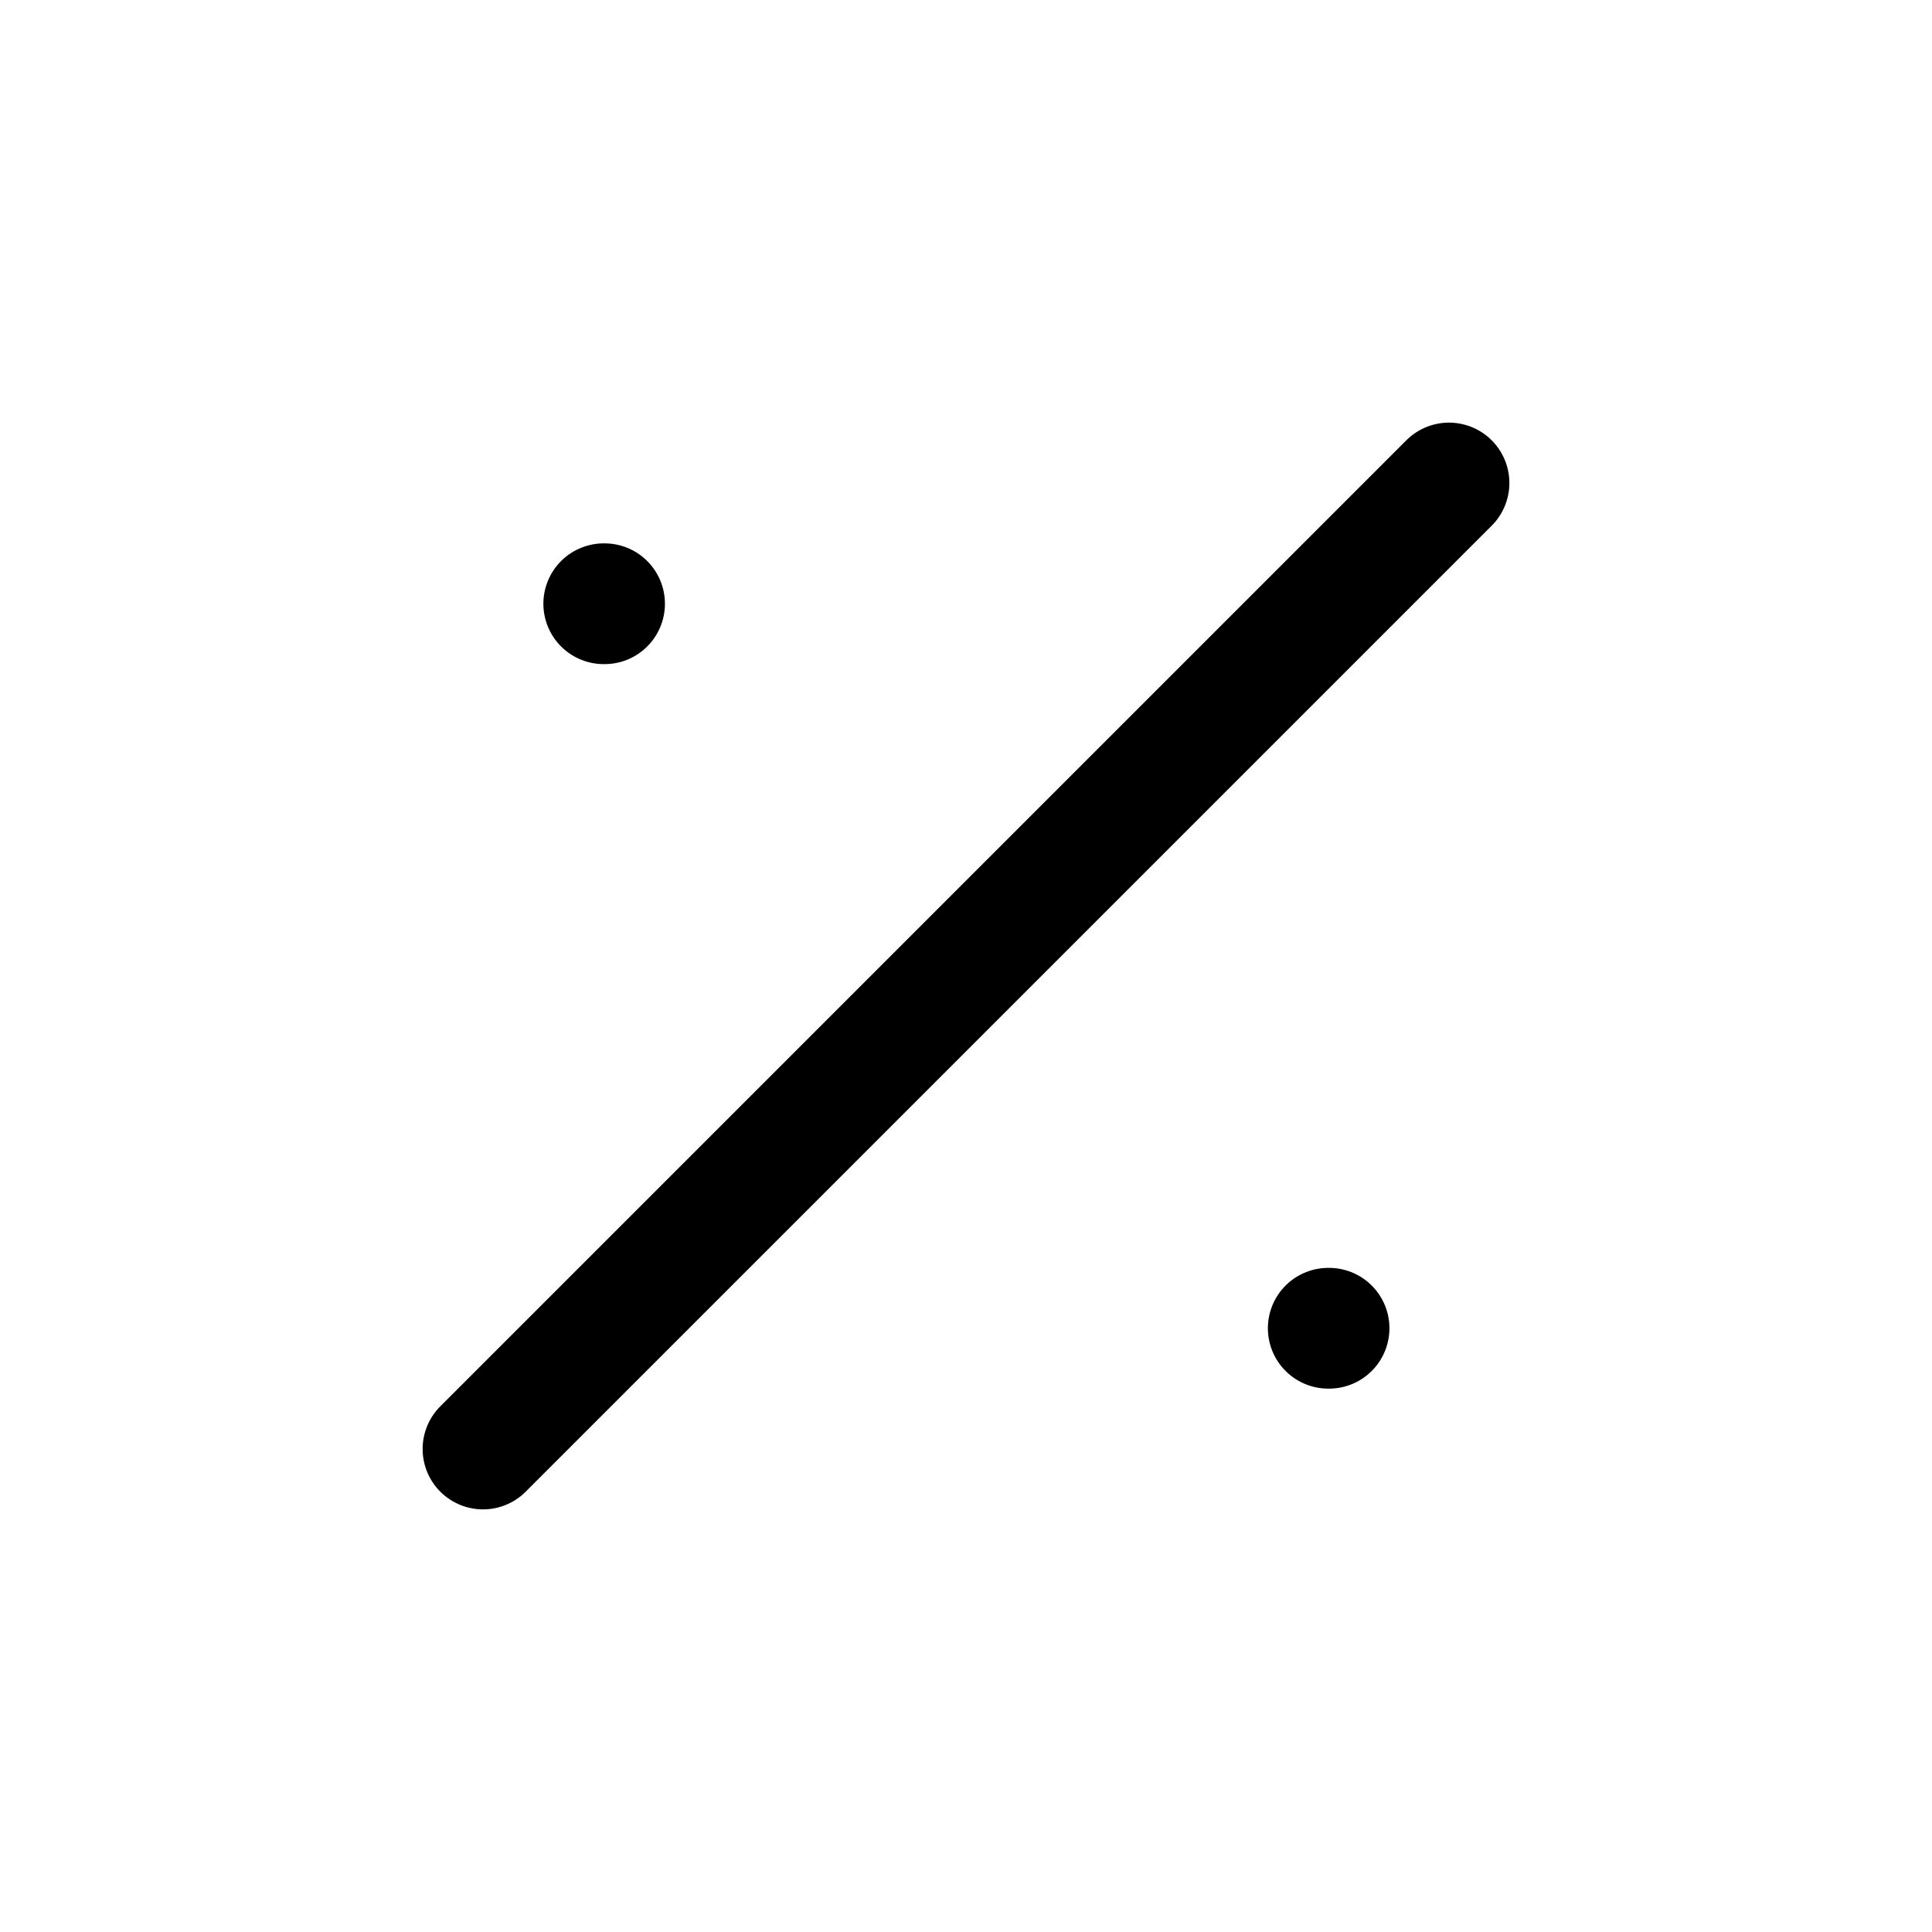
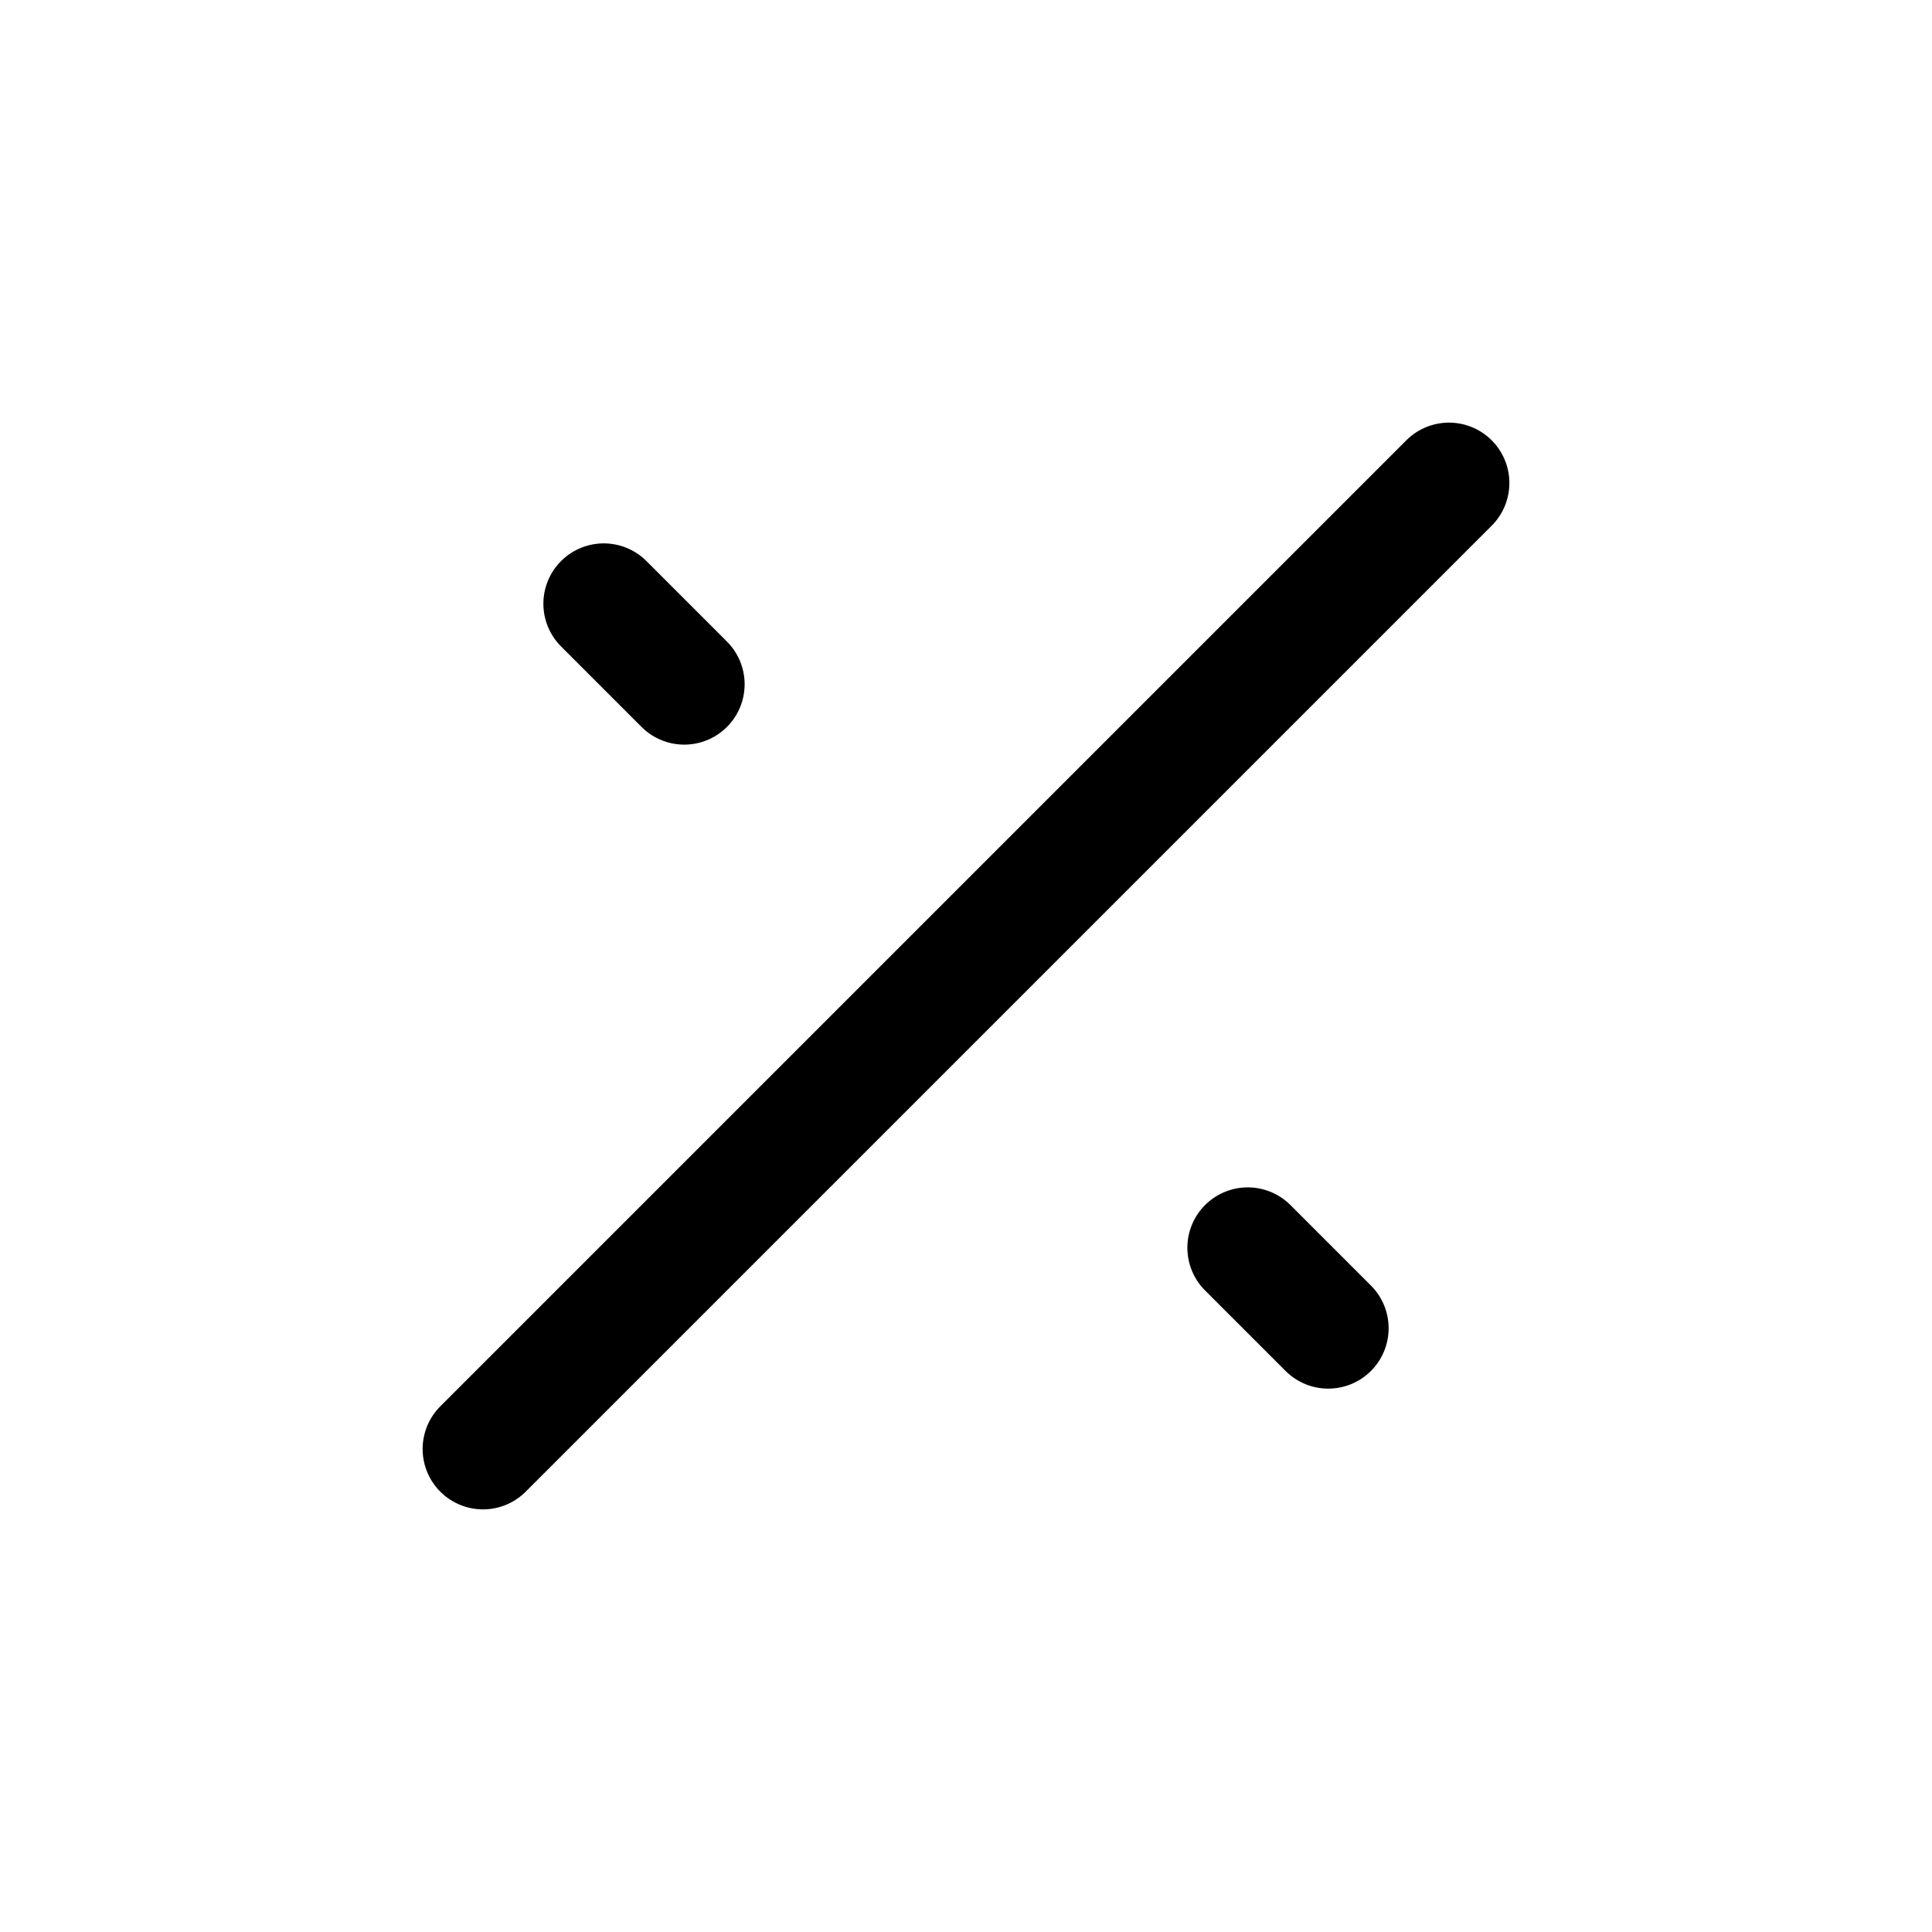
<svg xmlns="http://www.w3.org/2000/svg" width="24" height="24" fill="none" viewBox="0 0 24 24" stroke-width="1.5" stroke-linecap="round" stroke-linejoin="round" stroke="currentColor">
-   <path d="M6 18 18 6m-1.5 10.5h.01m-9.01-9h.01" />
+   <path d="M6 18 18 6M8.5 8.5l-1-1m9 9-1-1" />
</svg>
